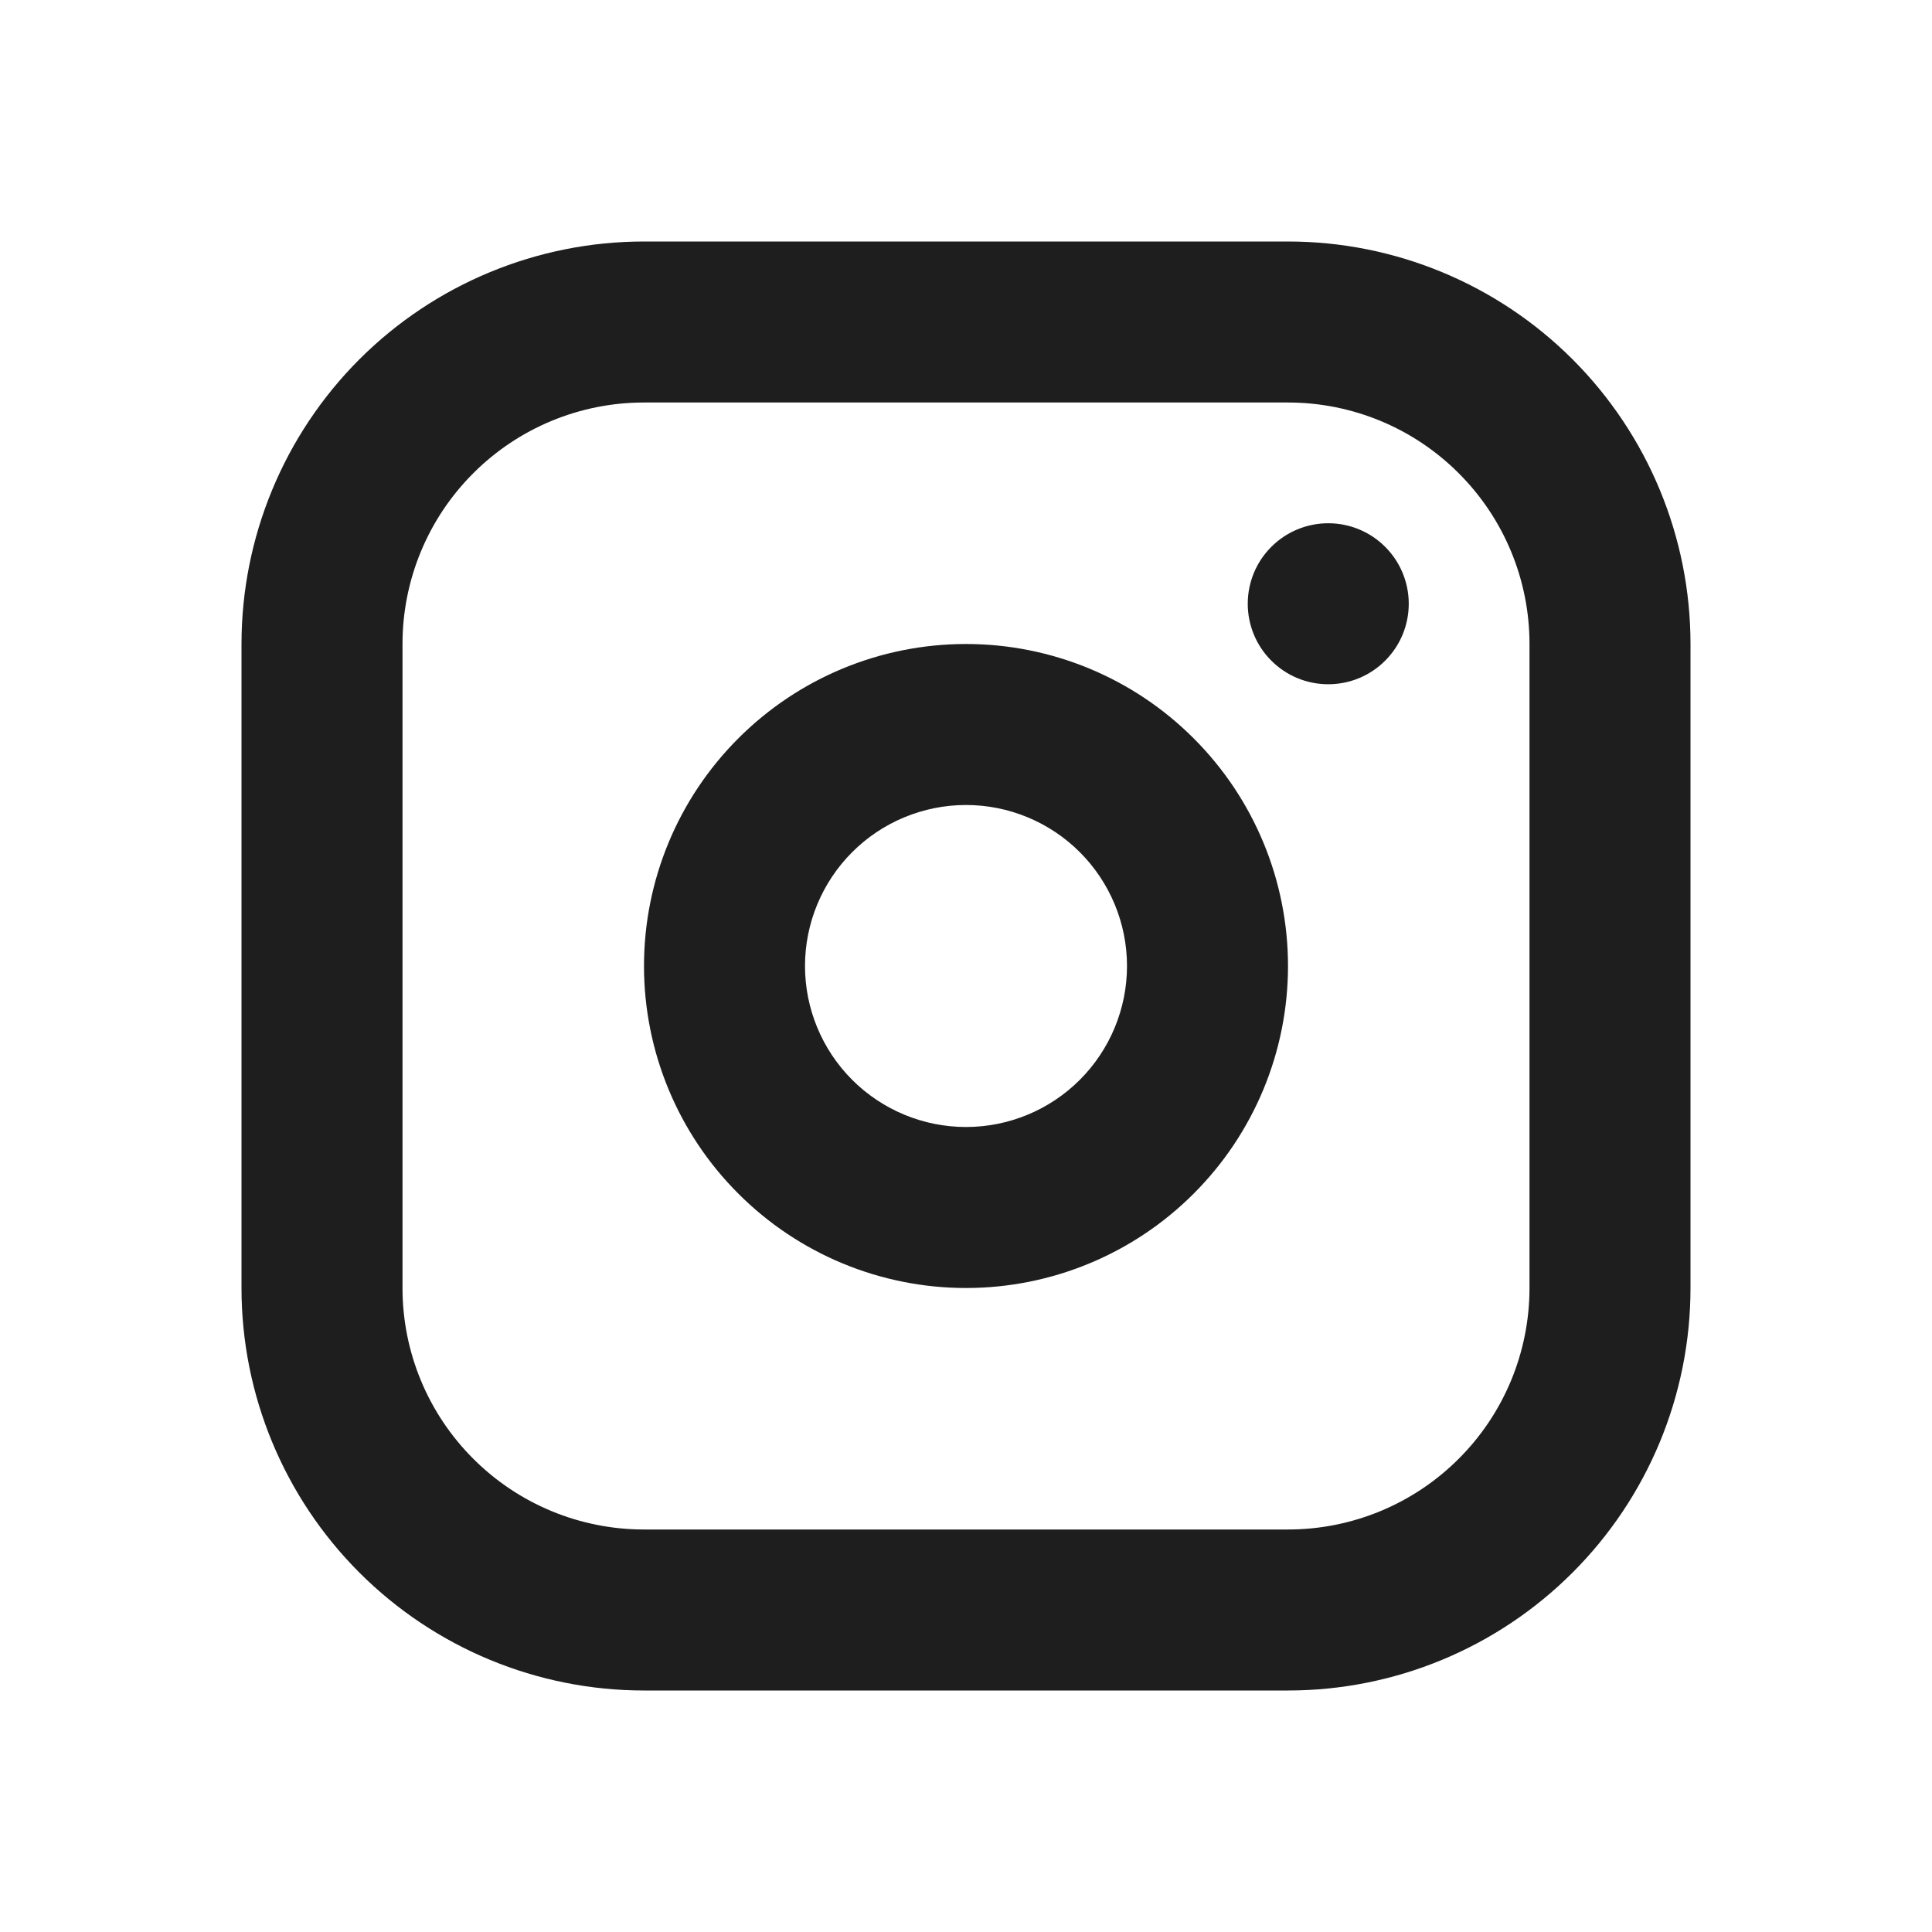
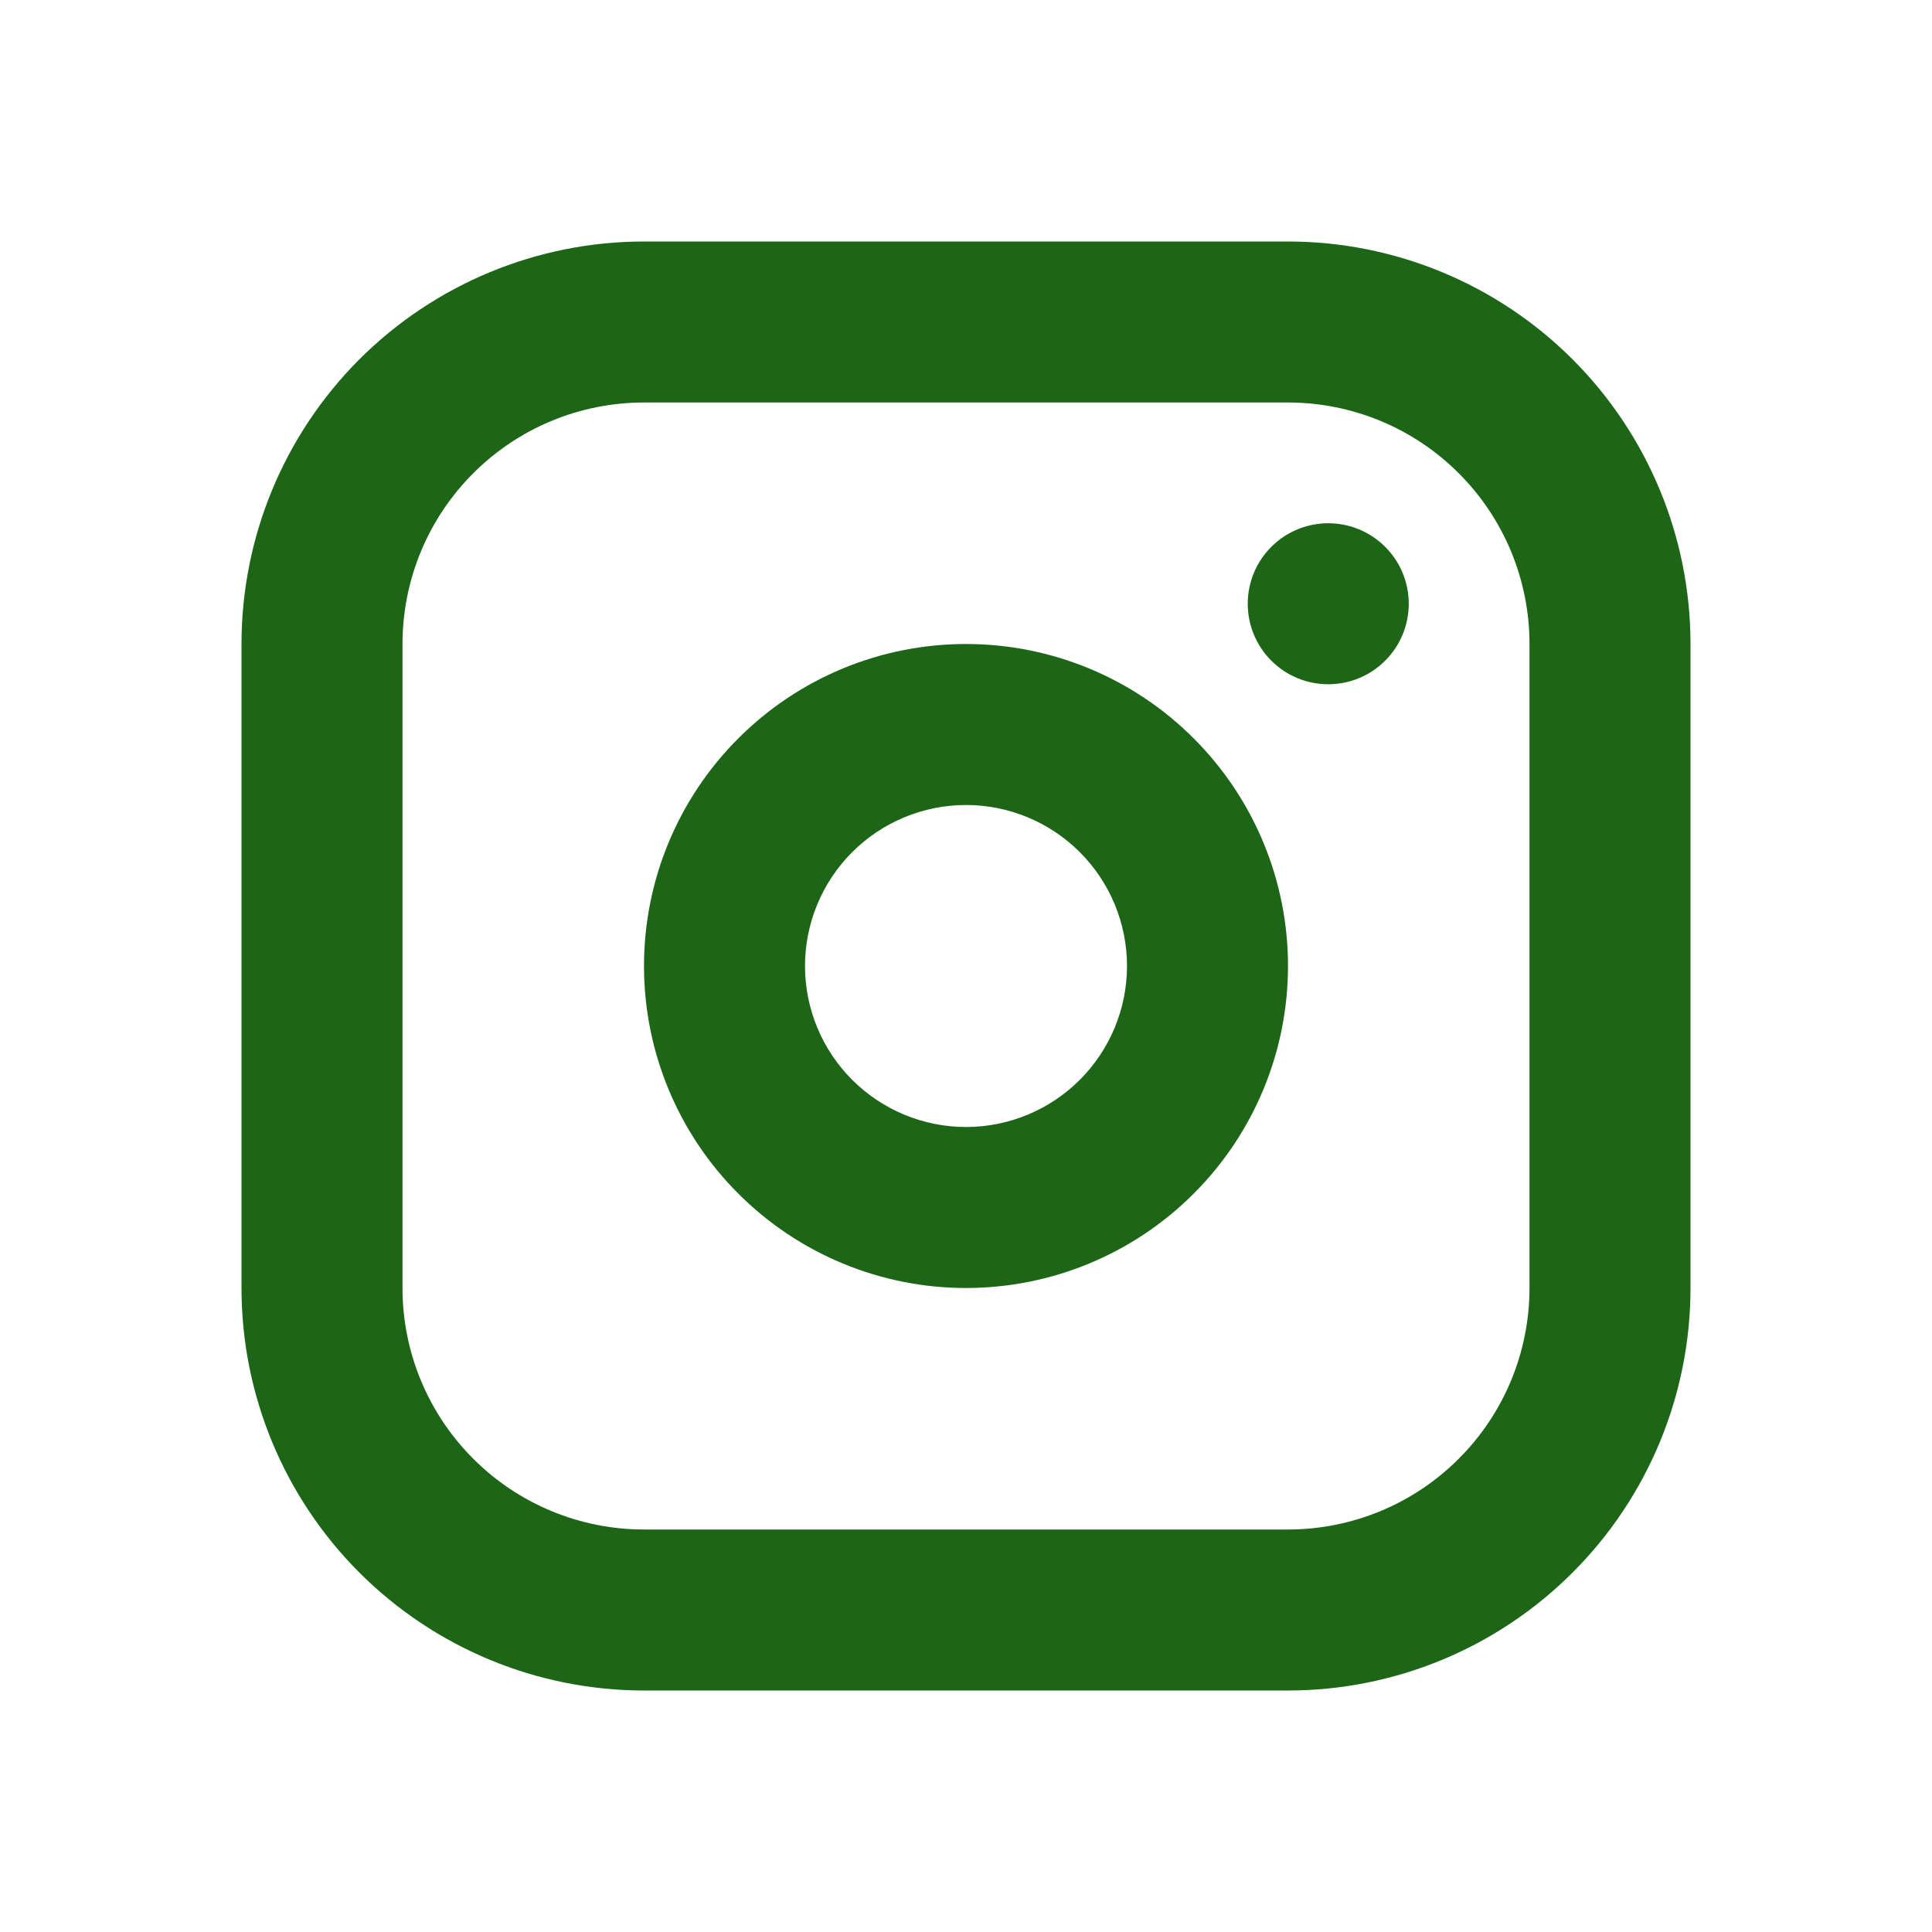
<svg xmlns="http://www.w3.org/2000/svg" width="24" height="24" viewBox="0 0 24 24" fill="none">
-   <path fill-rule="evenodd" clip-rule="evenodd" d="M16 3C17.326 3 18.598 3.527 19.535 4.464C20.473 5.402 21 6.674 21 8V16C21 17.326 20.473 18.598 19.535 19.535C18.598 20.473 17.326 21 16 21H8C6.674 21 5.402 20.473 4.464 19.535C3.527 18.598 3 17.326 3 16V8C3 6.674 3.527 5.402 4.464 4.464C5.402 3.527 6.674 3 8 3H16ZM16 5H8C7.204 5 6.441 5.316 5.879 5.879C5.316 6.441 5 7.204 5 8V16C5 16.796 5.316 17.559 5.879 18.121C6.441 18.684 7.204 19 8 19H16C16.796 19 17.559 18.684 18.121 18.121C18.684 17.559 19 16.796 19 16V8C19 7.204 18.684 6.441 18.121 5.879C17.559 5.316 16.796 5 16 5ZM12 8C13.061 8 14.078 8.421 14.828 9.172C15.579 9.922 16 10.939 16 12C16 13.061 15.579 14.078 14.828 14.828C14.078 15.579 13.061 16 12 16C10.939 16 9.922 15.579 9.172 14.828C8.421 14.078 8 13.061 8 12C8 10.939 8.421 9.922 9.172 9.172C9.922 8.421 10.939 8 12 8ZM12 10C11.47 10 10.961 10.211 10.586 10.586C10.211 10.961 10 11.47 10 12C10 12.53 10.211 13.039 10.586 13.414C10.961 13.789 11.47 14 12 14C12.53 14 13.039 13.789 13.414 13.414C13.789 13.039 14 12.53 14 12C14 11.47 13.789 10.961 13.414 10.586C13.039 10.211 12.53 10 12 10ZM16.5 6.5C16.765 6.5 17.02 6.605 17.207 6.793C17.395 6.98 17.5 7.235 17.5 7.5C17.5 7.765 17.395 8.02 17.207 8.207C17.02 8.395 16.765 8.5 16.5 8.5C16.235 8.5 15.98 8.395 15.793 8.207C15.605 8.02 15.5 7.765 15.5 7.5C15.5 7.235 15.605 6.98 15.793 6.793C15.98 6.605 16.235 6.5 16.5 6.5Z" fill="#1E1E1E" />
+   <path fill-rule="evenodd" clip-rule="evenodd" d="M16 3C17.326 3 18.598 3.527 19.535 4.464C20.473 5.402 21 6.674 21 8V16C21 17.326 20.473 18.598 19.535 19.535C18.598 20.473 17.326 21 16 21H8C6.674 21 5.402 20.473 4.464 19.535C3.527 18.598 3 17.326 3 16V8C3 6.674 3.527 5.402 4.464 4.464C5.402 3.527 6.674 3 8 3H16ZM16 5H8C7.204 5 6.441 5.316 5.879 5.879C5.316 6.441 5 7.204 5 8V16C5 16.796 5.316 17.559 5.879 18.121C6.441 18.684 7.204 19 8 19H16C16.796 19 17.559 18.684 18.121 18.121C18.684 17.559 19 16.796 19 16V8C19 7.204 18.684 6.441 18.121 5.879C17.559 5.316 16.796 5 16 5ZM12 8C13.061 8 14.078 8.421 14.828 9.172C15.579 9.922 16 10.939 16 12C16 13.061 15.579 14.078 14.828 14.828C14.078 15.579 13.061 16 12 16C10.939 16 9.922 15.579 9.172 14.828C8.421 14.078 8 13.061 8 12C8 10.939 8.421 9.922 9.172 9.172C9.922 8.421 10.939 8 12 8ZM12 10C11.47 10 10.961 10.211 10.586 10.586C10.211 10.961 10 11.47 10 12C10 12.53 10.211 13.039 10.586 13.414C10.961 13.789 11.47 14 12 14C12.53 14 13.039 13.789 13.414 13.414C13.789 13.039 14 12.53 14 12C14 11.47 13.789 10.961 13.414 10.586C13.039 10.211 12.53 10 12 10ZM16.5 6.5C16.765 6.5 17.02 6.605 17.207 6.793C17.395 6.98 17.5 7.235 17.5 7.5C17.5 7.765 17.395 8.02 17.207 8.207C17.02 8.395 16.765 8.5 16.5 8.5C16.235 8.5 15.98 8.395 15.793 8.207C15.605 8.02 15.5 7.765 15.5 7.5C15.5 7.235 15.605 6.98 15.793 6.793C15.98 6.605 16.235 6.5 16.5 6.5Z" fill="#1D6617" />
</svg>
